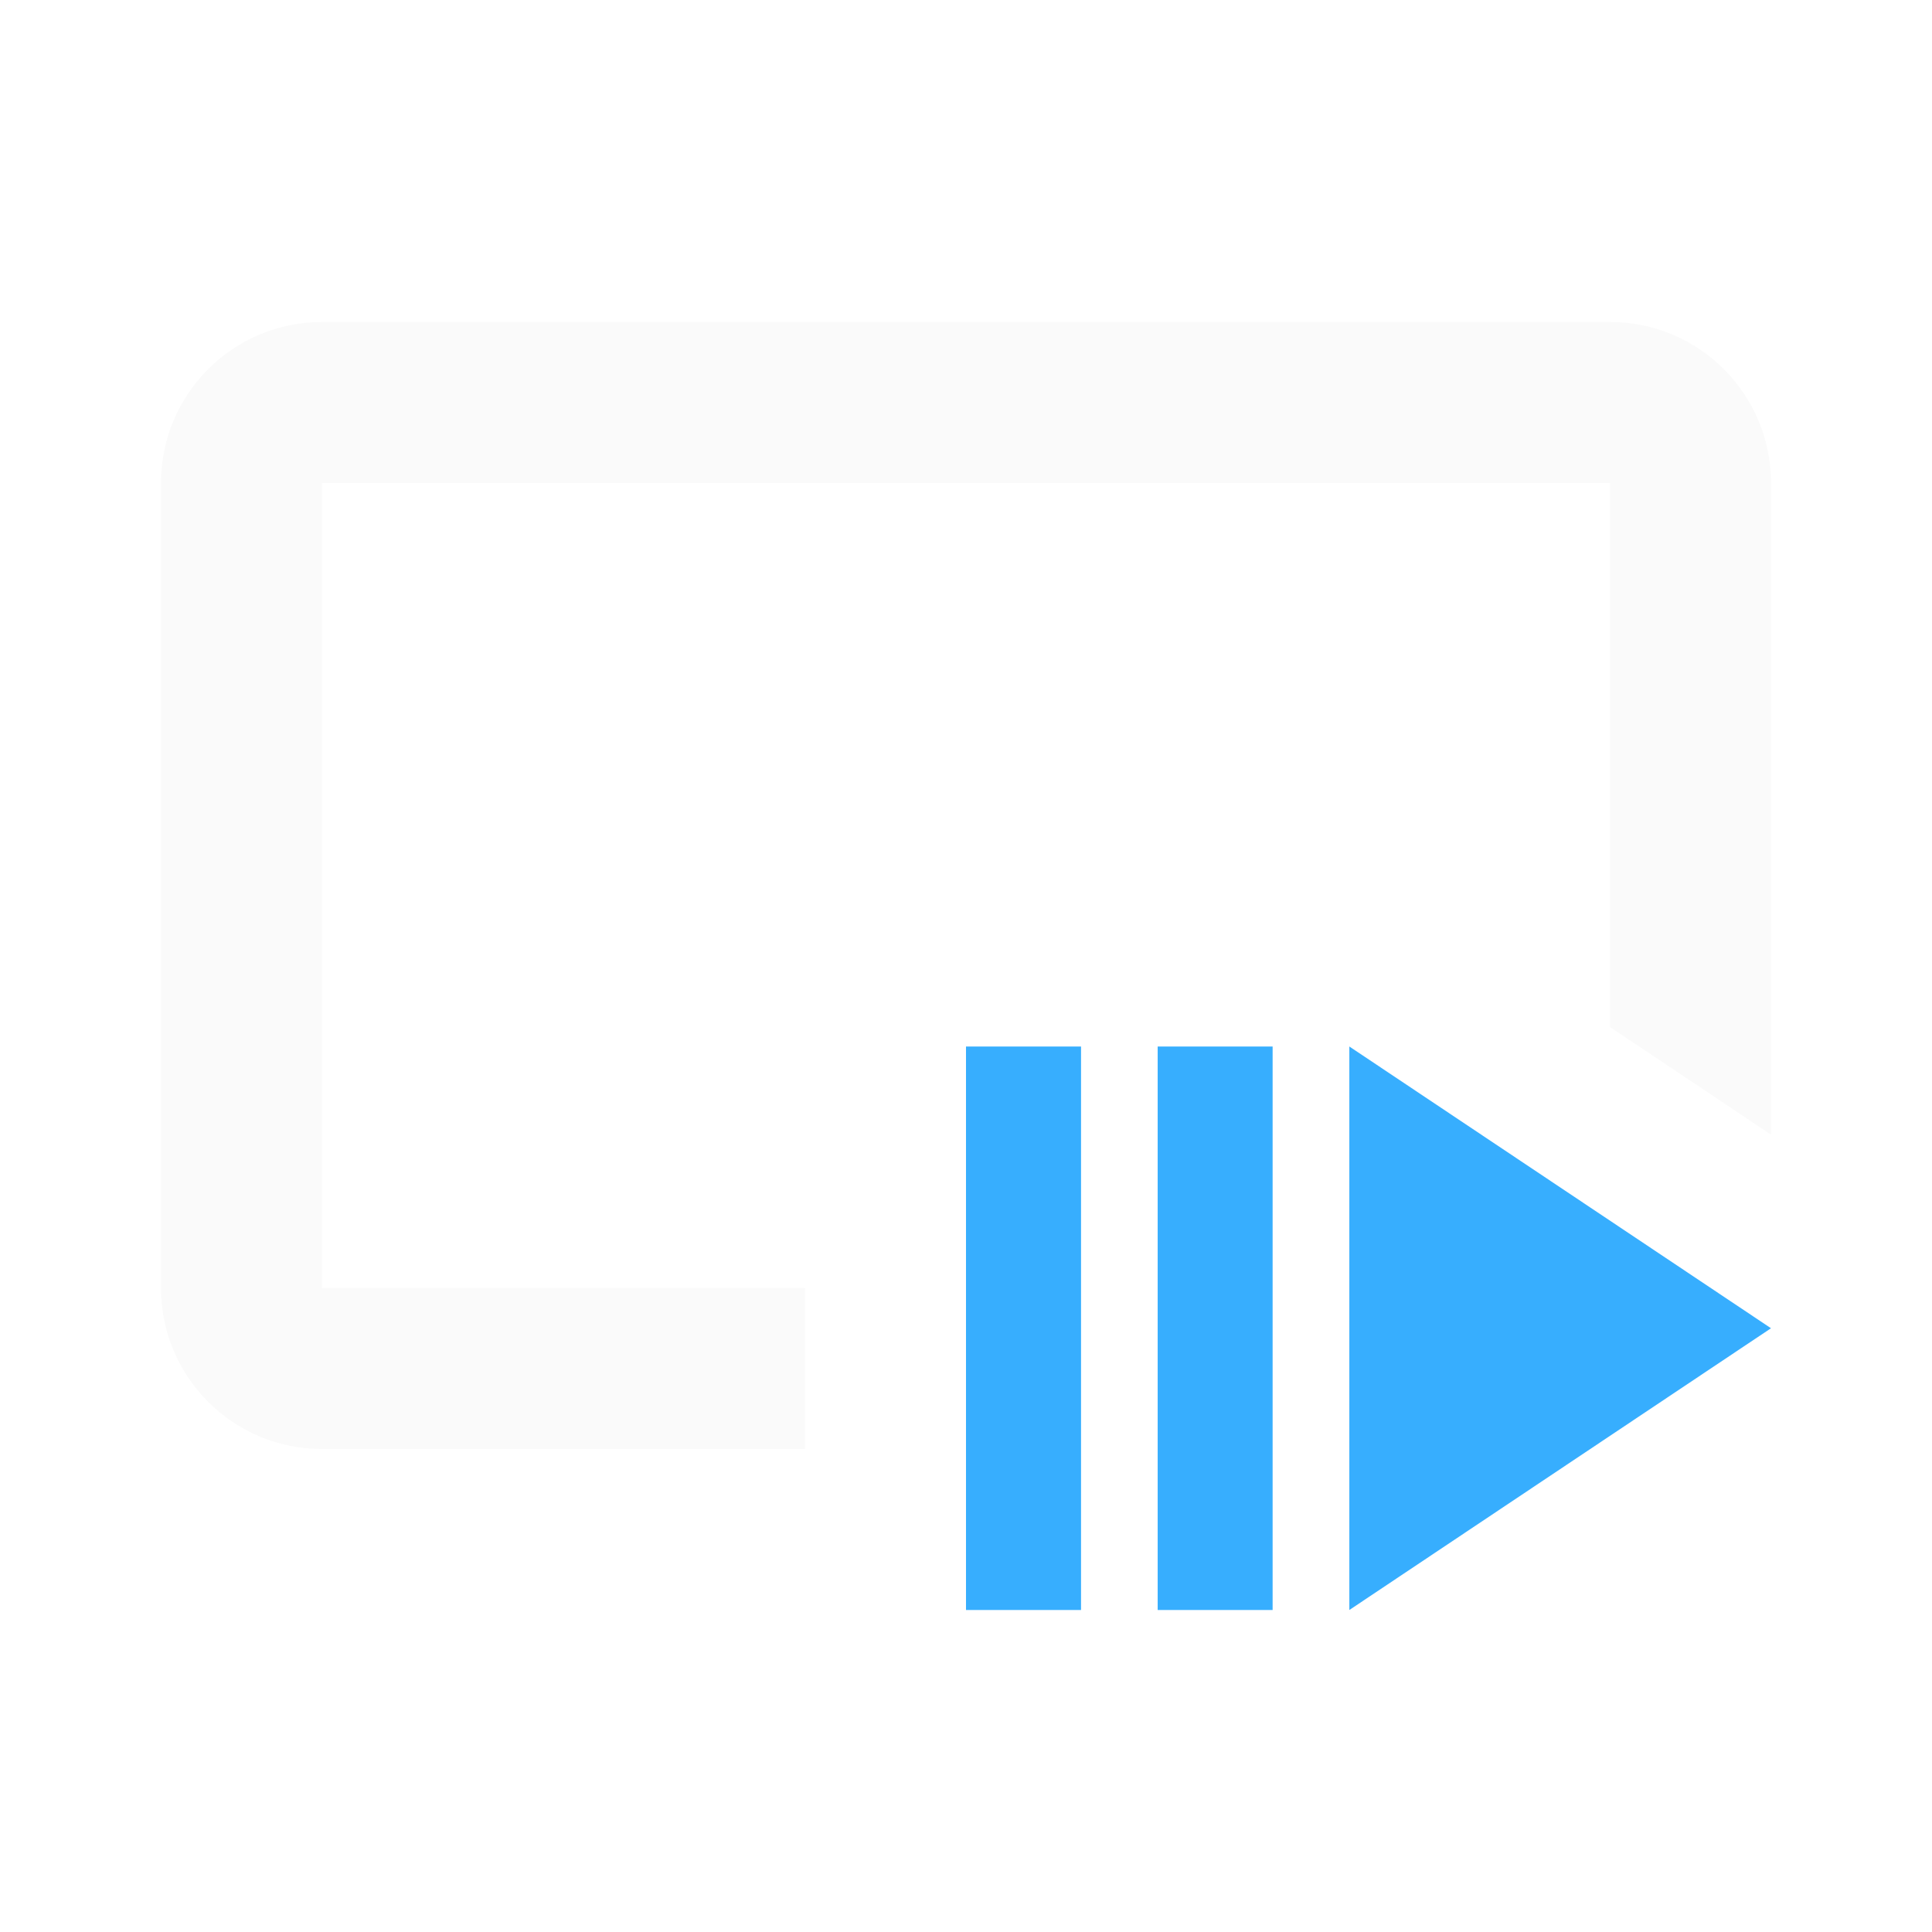
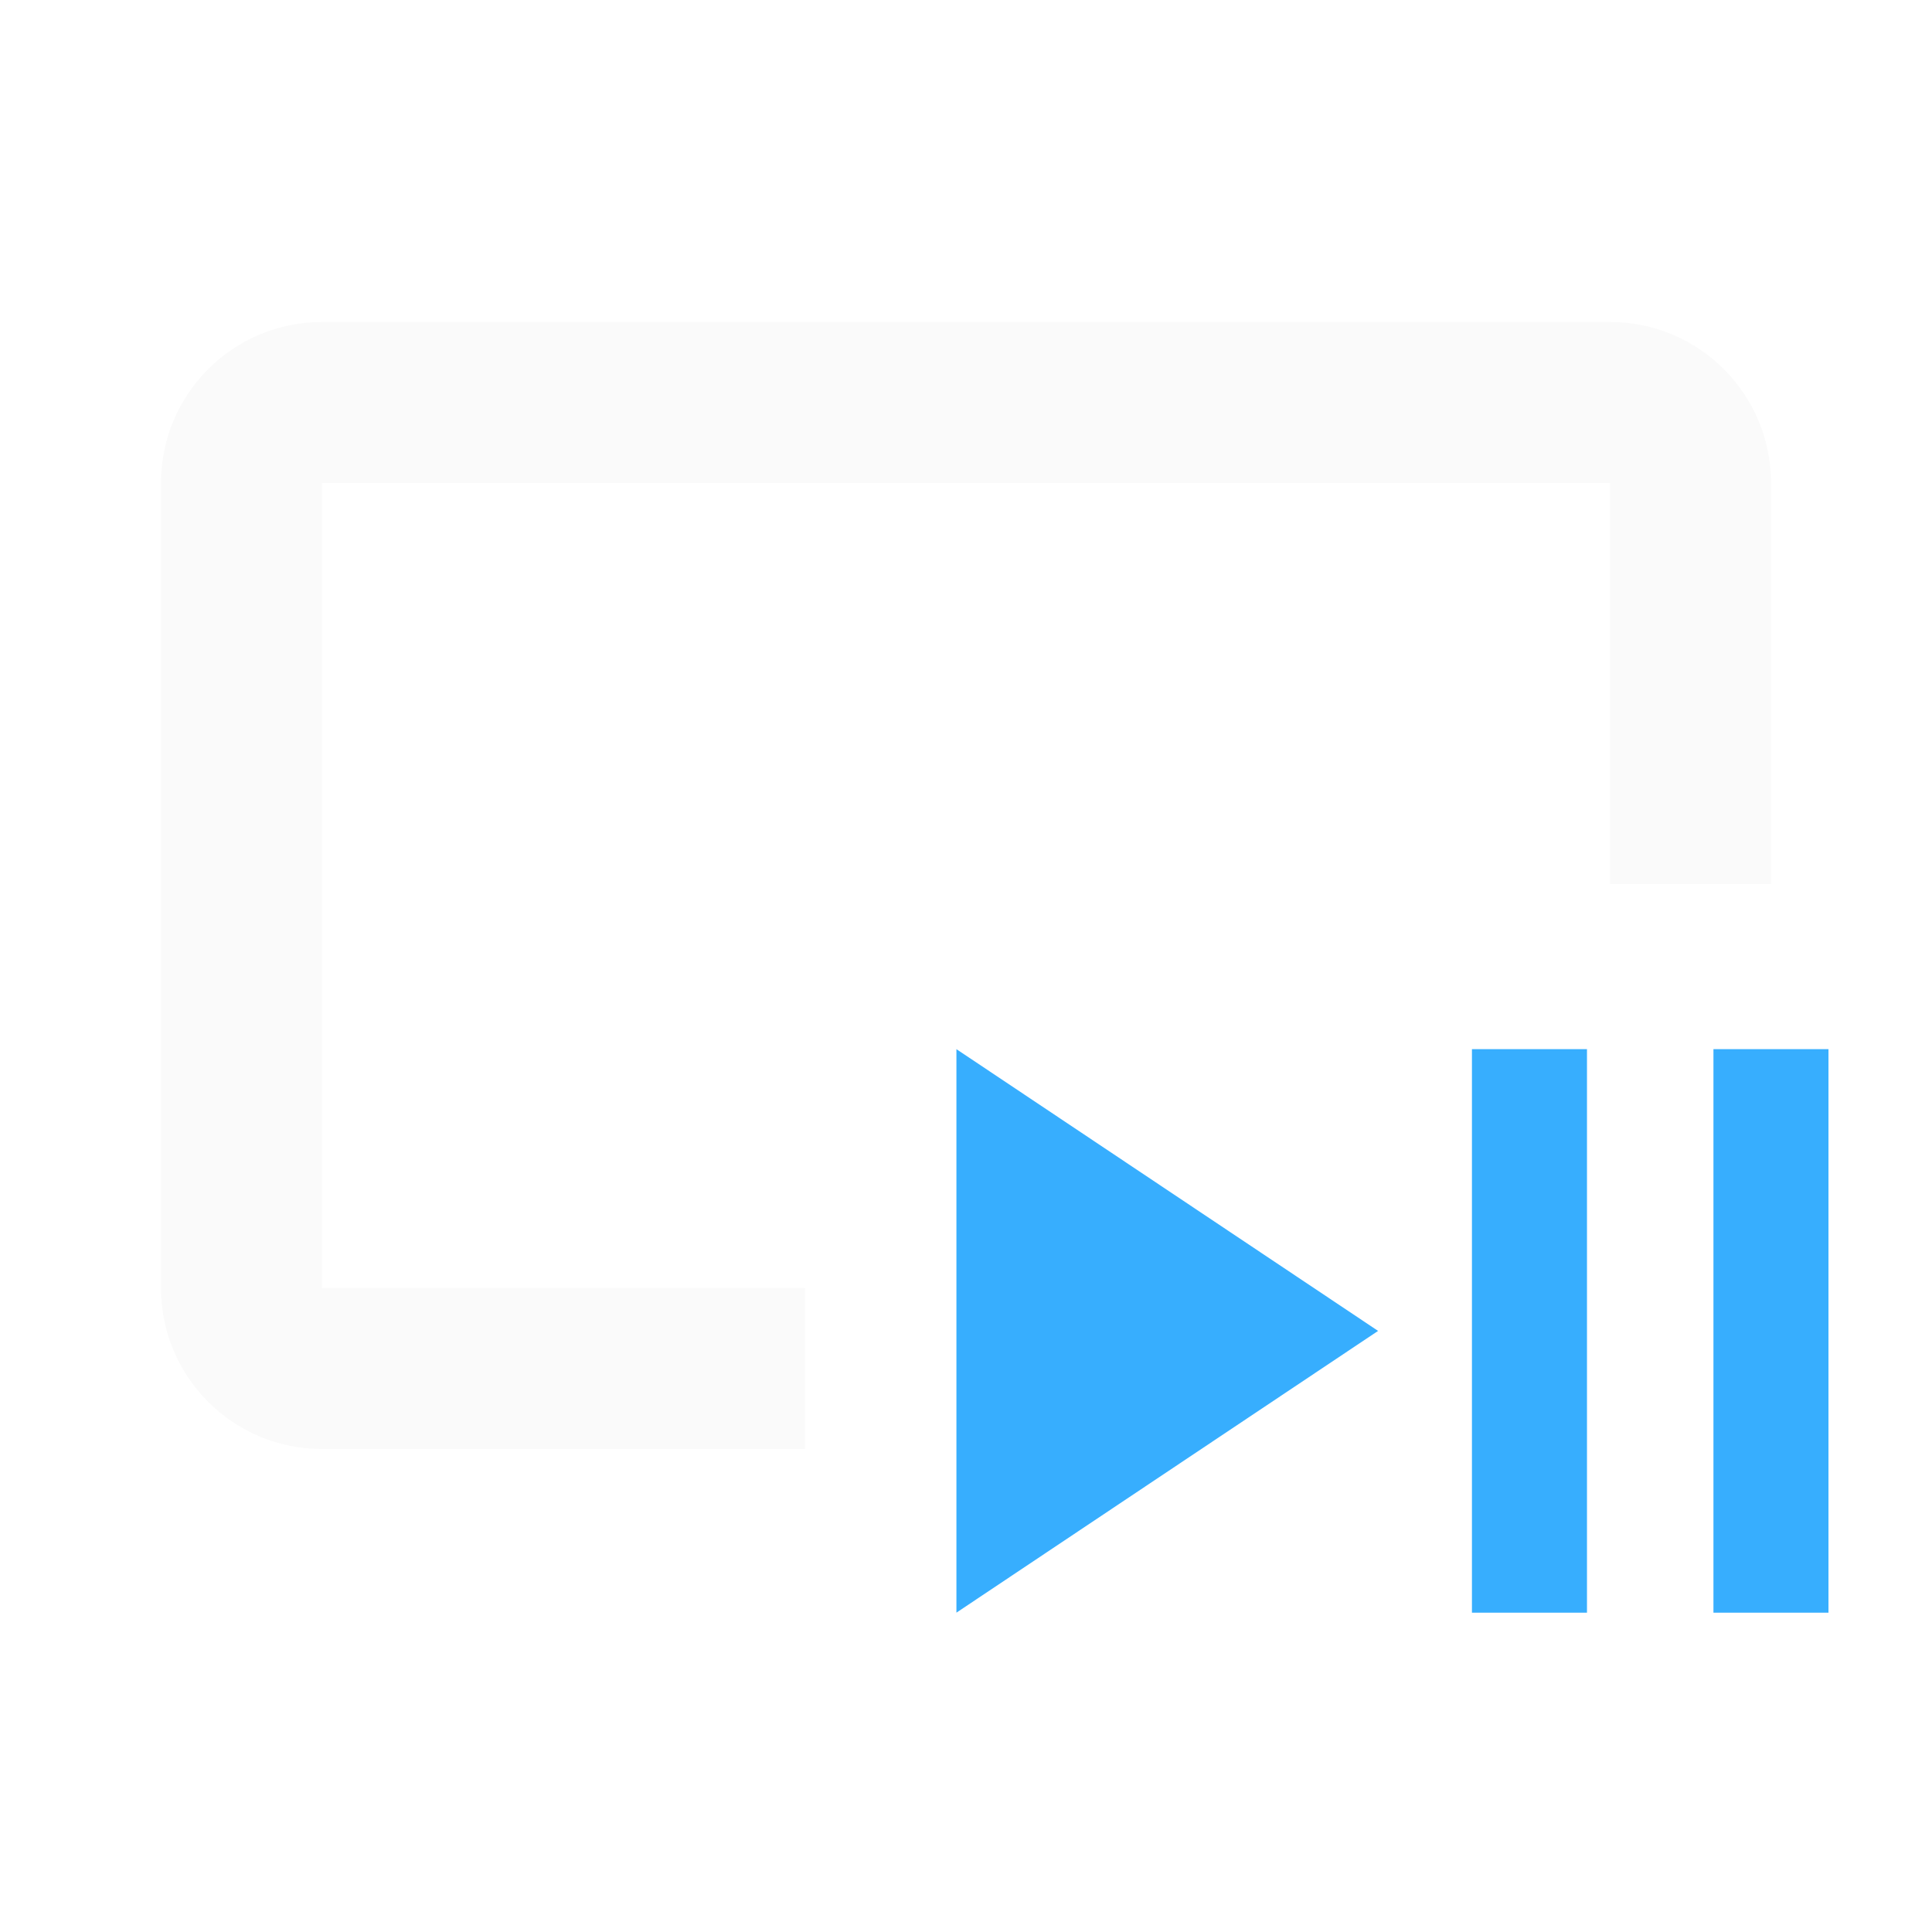
<svg xmlns="http://www.w3.org/2000/svg" width="24" height="24" viewBox="0 0 24 24" fill="none" version="1.1" id="svg14">
  <defs id="defs18" />
-   <path fill-rule="evenodd" clip-rule="evenodd" d="M4 6H20V12.758L22 14.095V6C22 4.895 21.105 4 20 4H4C2.895 4 2 4.895 2 6V16C2 17.105 2.895 18 4 18H10V16H4V6Z" fill="#FAFAFA" id="path10" />
-   <path d="M14.381 13H15.809V20H14.381V13ZM16.762 13L22 16.5L16.762 20V13ZM12 13H13.429V20H12V13Z" fill="#37AEFE" id="path12" />
+   <path fill-rule="evenodd" clip-rule="evenodd" d="m 4,6 h 16 v 4.982 h 2 V 6 C 22,4.895 21.105,4 20,4 H 4 C 2.895,4 2,4.895 2,6 v 10 c 0,1.105 0.895,2 2,2 h 6 V 16 H 4 Z" fill="#37414f" id="path92" style="fill:#fafafa" />
+   <path id="path12-6" style="fill:#37aefe;stroke-width:1" d="m 19.714,13.033 h -1.429 v 7 h 1.429 z m 3,0 h -1.429 v 7 h 1.429 z m -10.833,0 5.238,3.5 -5.238,3.5 z" />
</svg>
